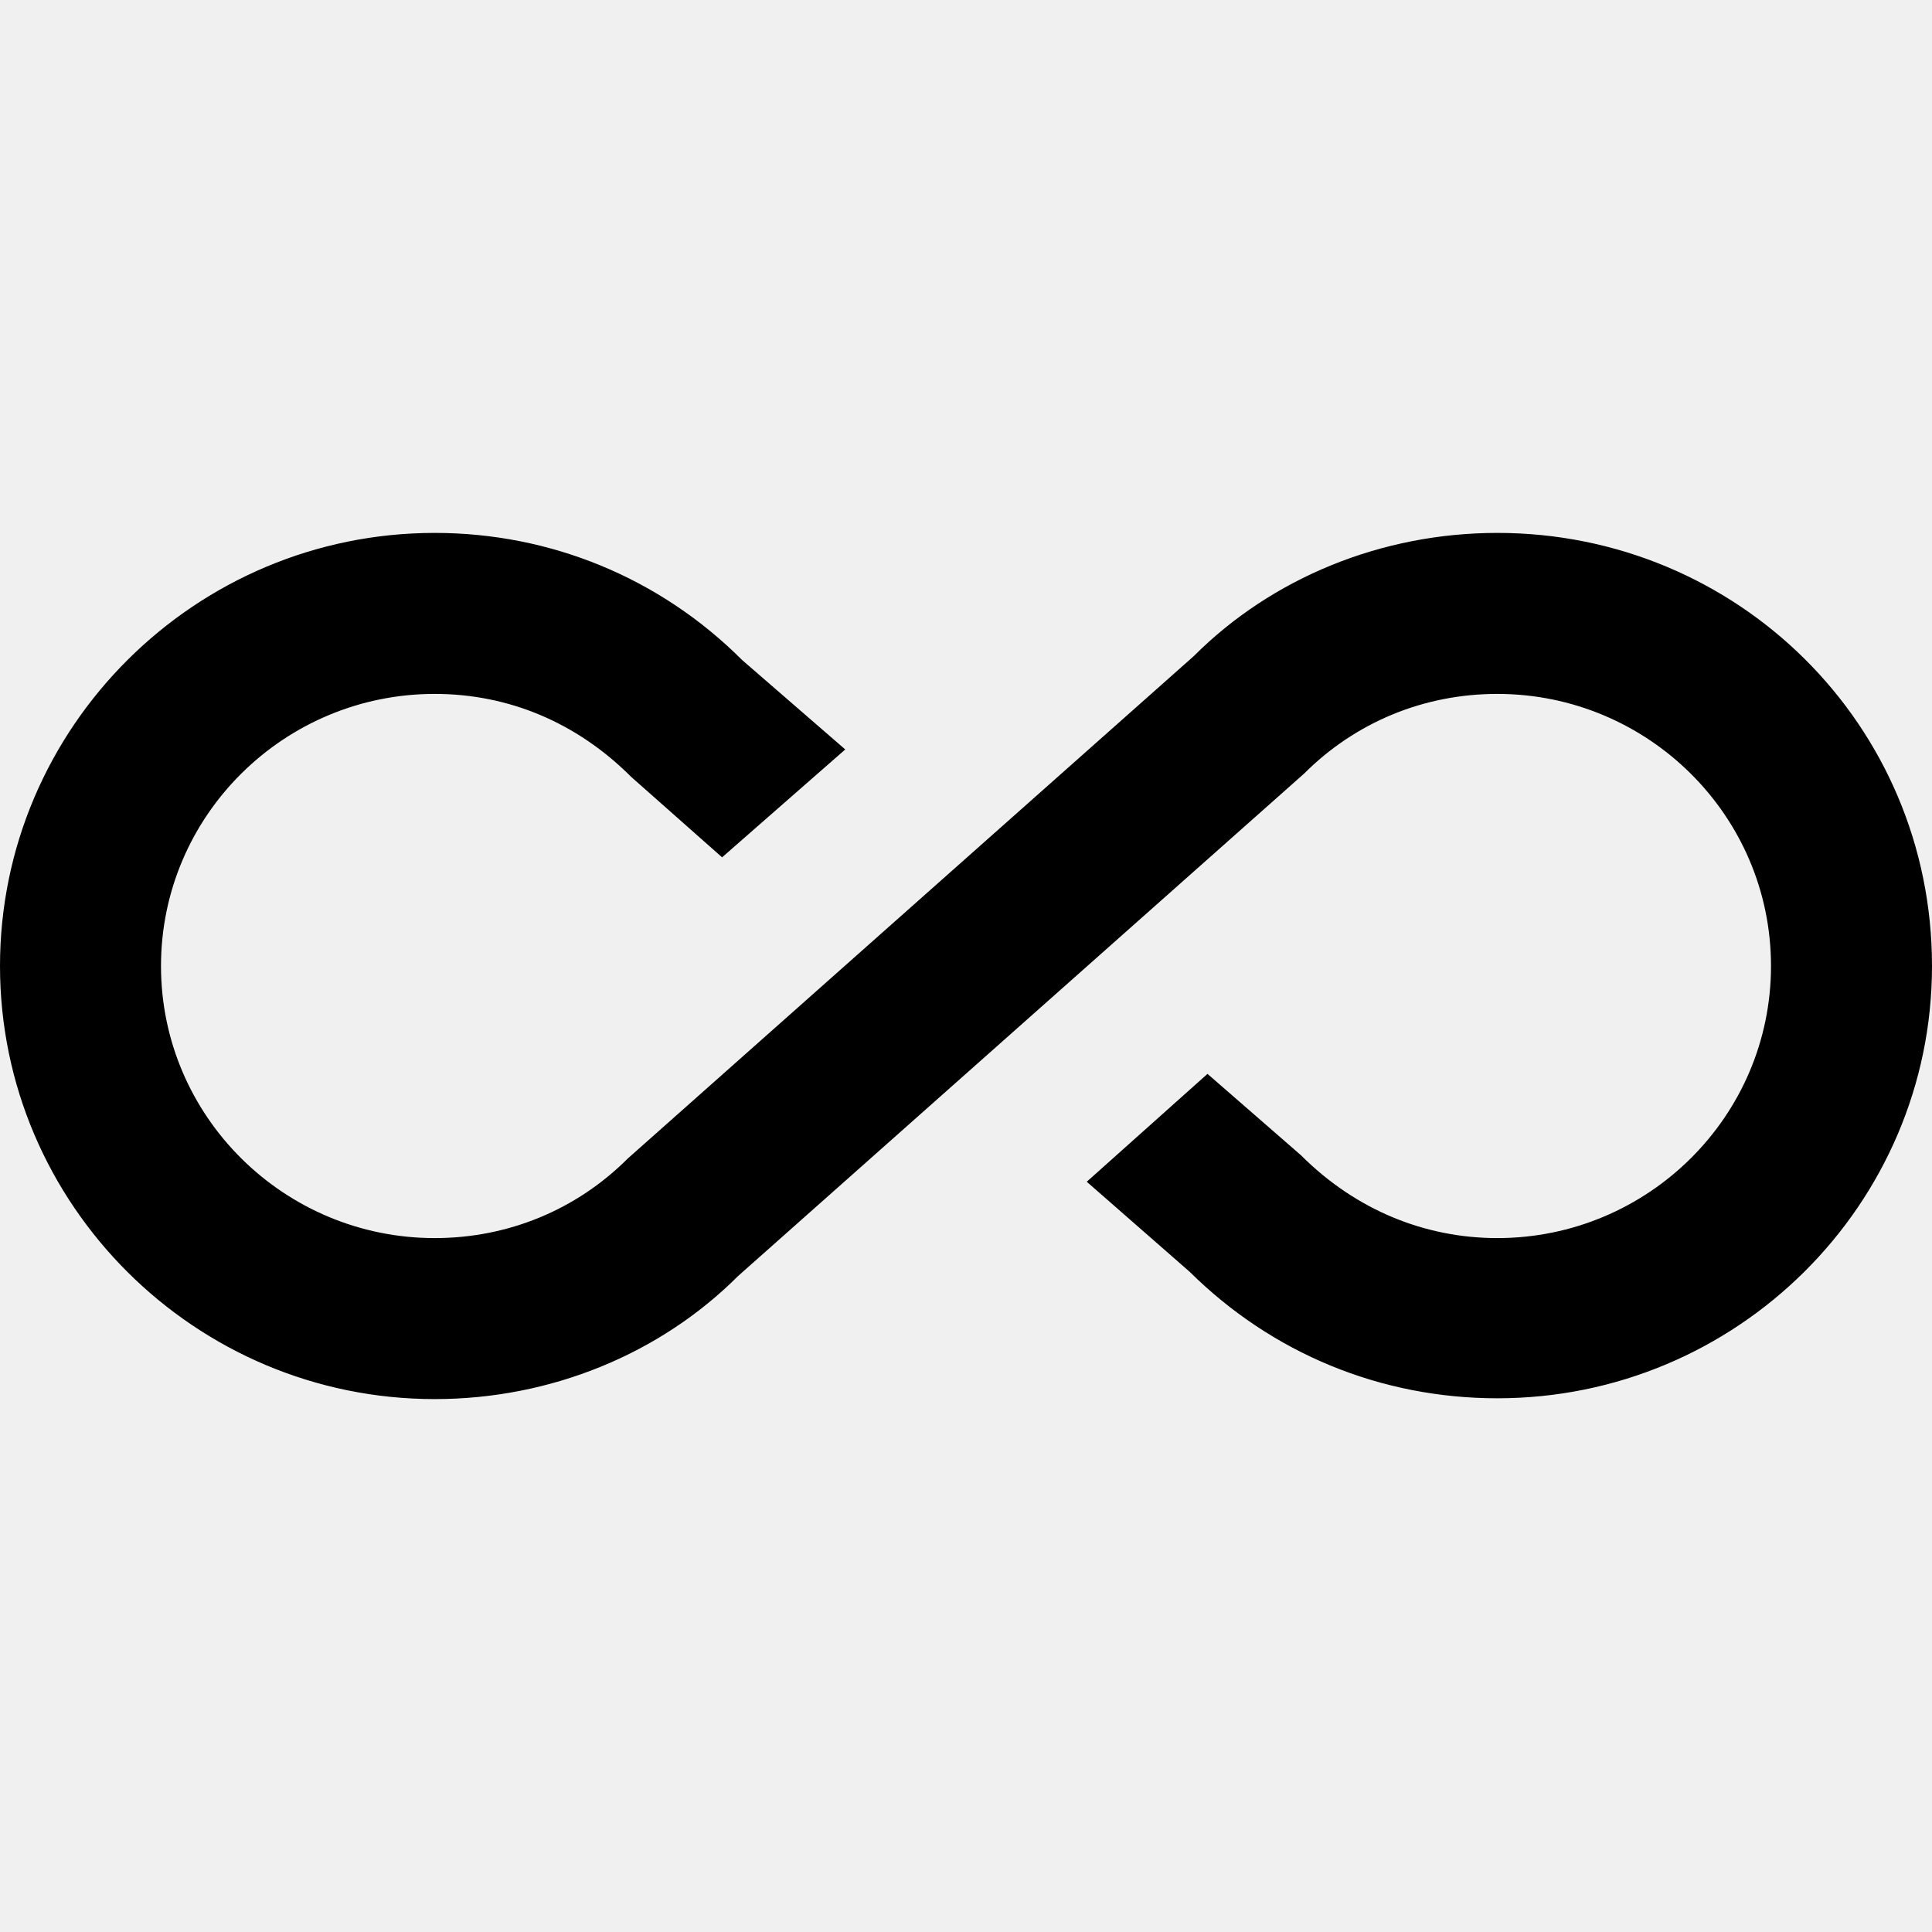
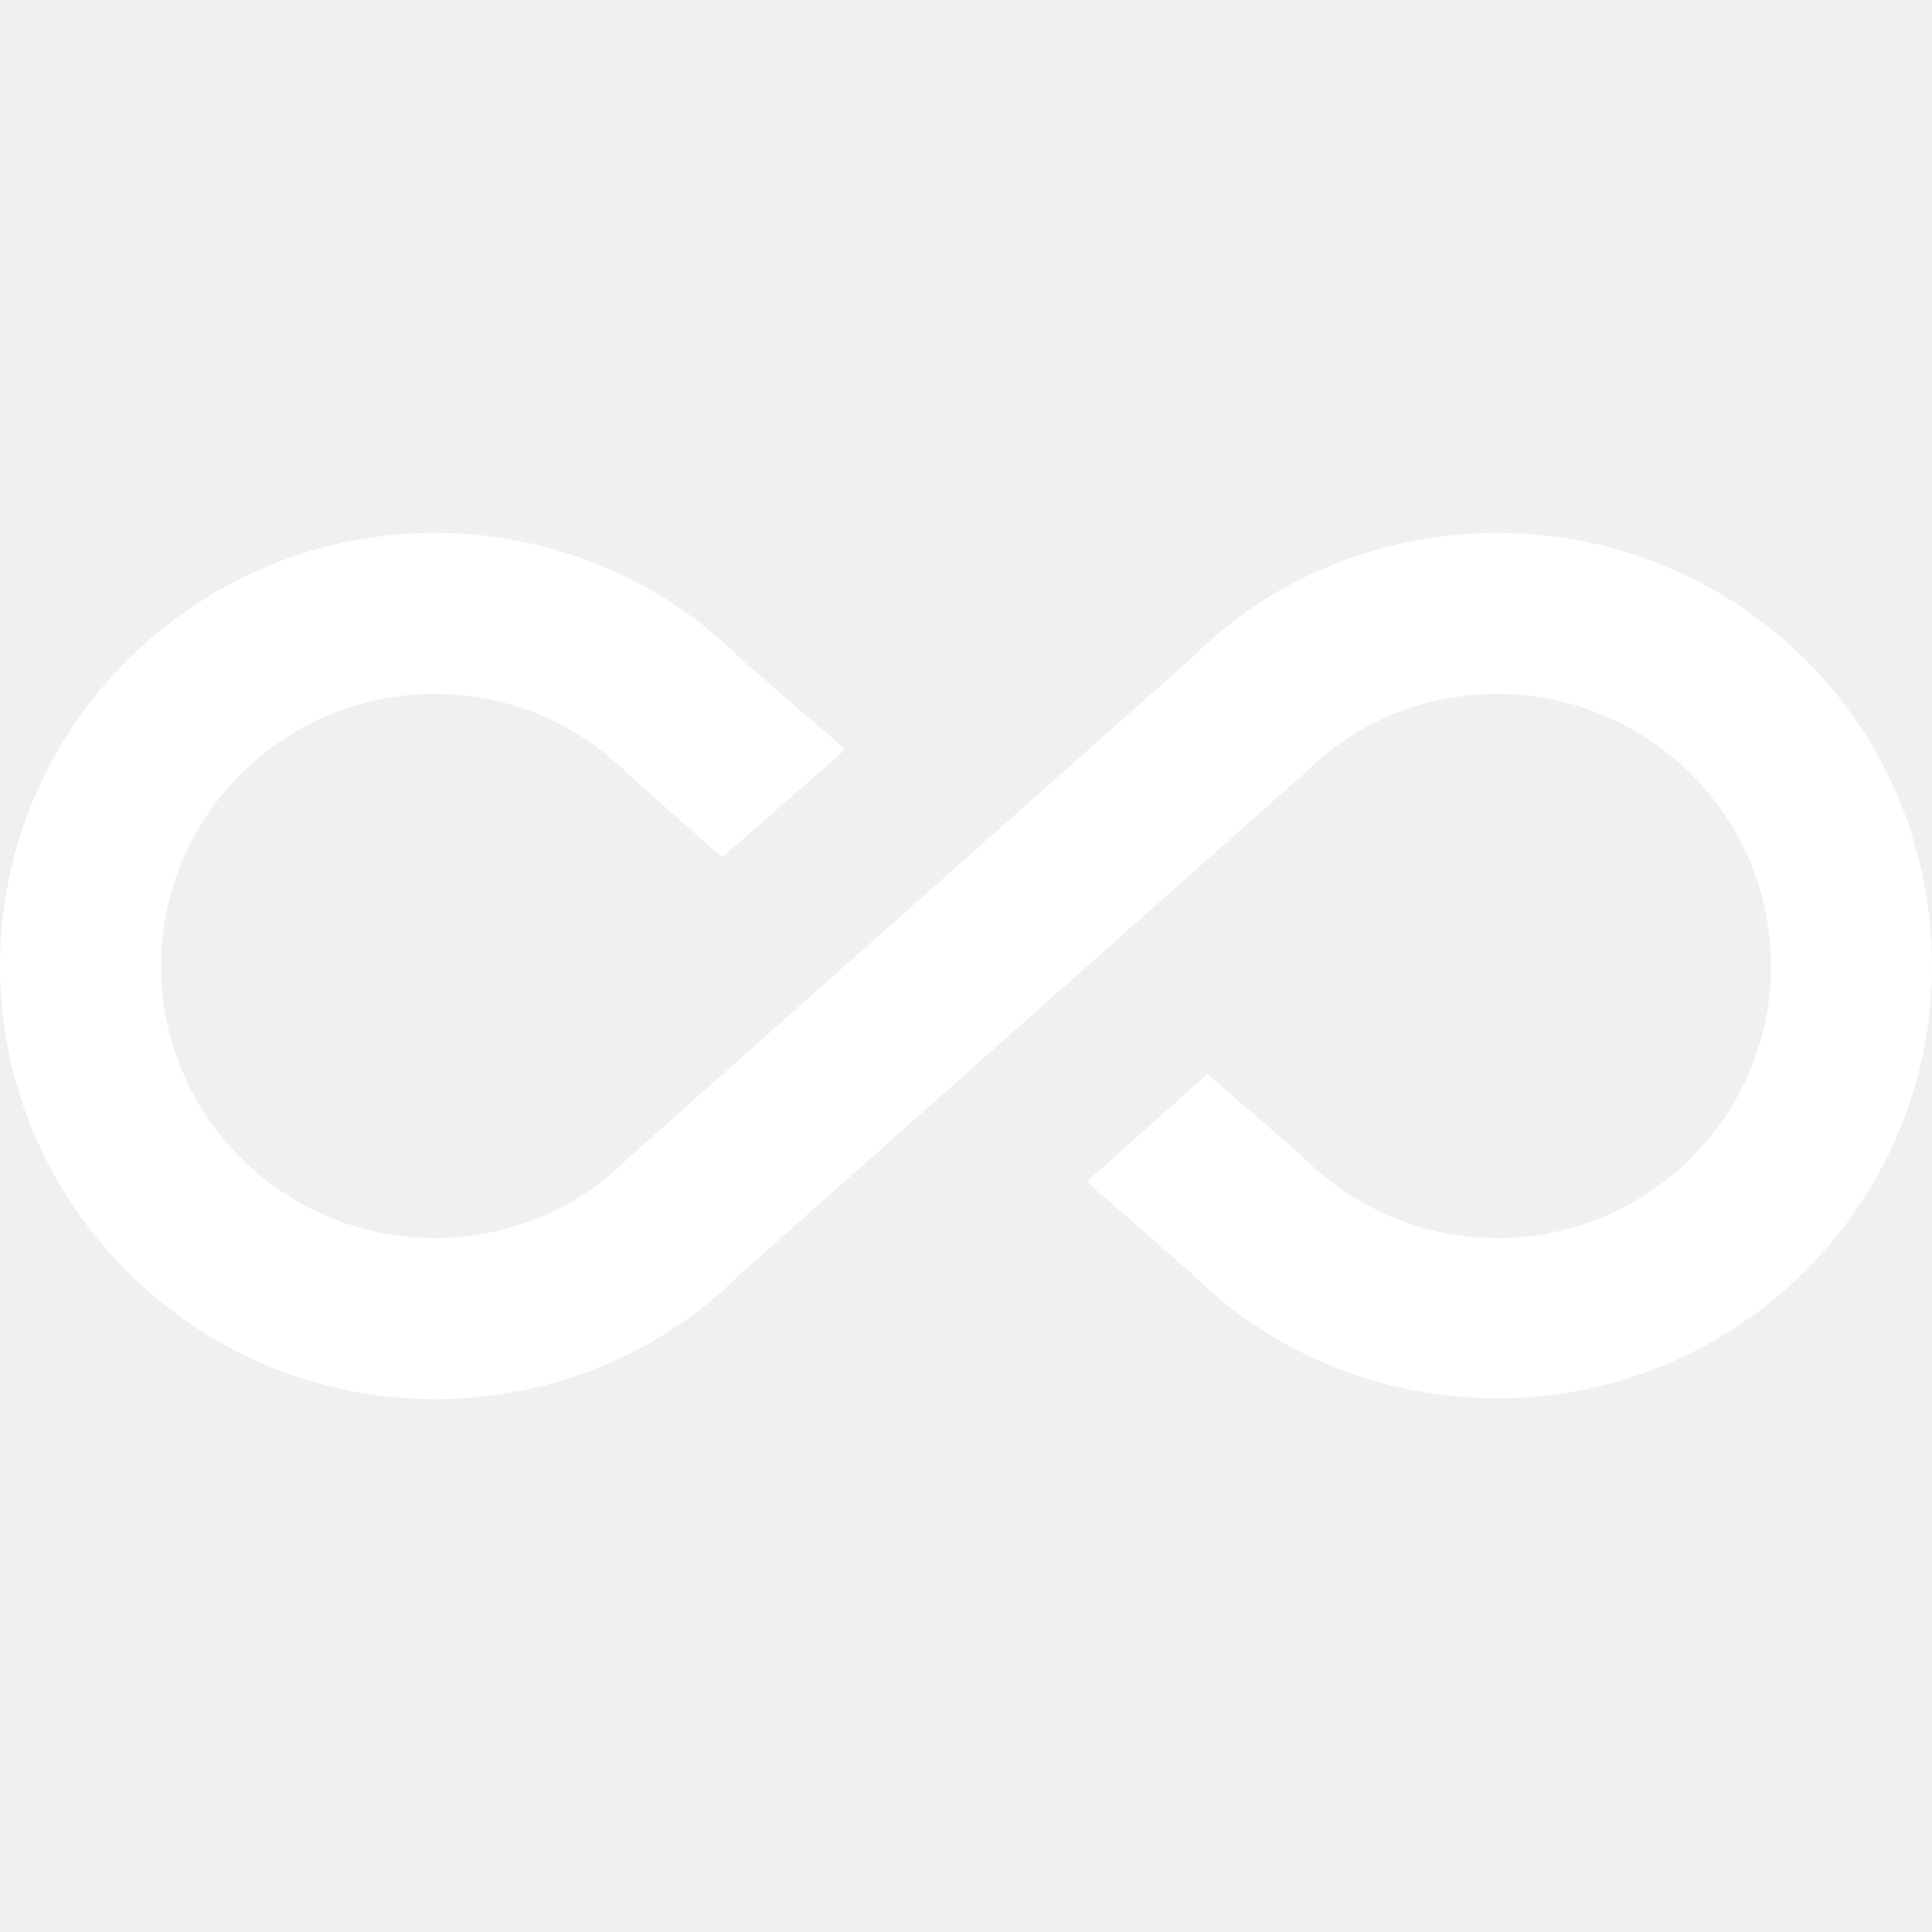
<svg xmlns="http://www.w3.org/2000/svg" viewBox="0 0 24 24">
-   <path d="M18.6,6.62C17.16,6.62 15.8,7.18 14.83,8.15L7.8,14.39C7.16,15.03 6.31,15.38 5.4,15.38C3.53,15.38 2,13.87 2,12C2,10.13 3.53,8.62 5.4,8.62C6.31,8.62 7.16,8.97 7.84,9.65L8.97,10.65L10.5,9.31L9.22,8.2C8.2,7.18 6.84,6.62 5.4,6.62C2.42,6.62 0,9.04 0,12C0,14.96 2.42,17.38 5.4,17.38C6.84,17.38 8.2,16.82 9.17,15.85L16.2,9.61C16.84,8.97 17.69,8.62 18.6,8.62C20.47,8.62 22,10.13 22,12C22,13.87 20.47,15.38 18.6,15.38C17.7,15.38 16.84,15.03 16.16,14.35L15,13.34L13.5,14.68L14.78,15.8C15.8,16.81 17.15,17.37 18.6,17.37C21.58,17.37 24,14.96 24,12C24,9 21.58,6.62 18.6,6.62Z" />
+   <path fill="#FFFFFF" d="M18.6,6.62C17.16,6.62 15.8,7.18 14.83,8.15L7.8,14.39C7.16,15.03 6.31,15.38 5.4,15.38C3.53,15.38 2,13.87 2,12C2,10.13 3.53,8.62 5.4,8.62C6.31,8.62 7.16,8.97 7.84,9.65L8.97,10.65L10.5,9.31L9.22,8.2C8.2,7.18 6.84,6.62 5.4,6.62C2.42,6.62 0,9.04 0,12C0,14.96 2.42,17.38 5.4,17.38C6.84,17.38 8.2,16.82 9.17,15.85L16.2,9.61C16.84,8.97 17.69,8.62 18.6,8.62C20.47,8.62 22,10.13 22,12C22,13.87 20.47,15.38 18.6,15.38C17.7,15.38 16.84,15.03 16.16,14.35L15,13.34L13.5,14.68L14.78,15.8C15.8,16.81 17.15,17.37 18.6,17.37C21.58,17.37 24,14.96 24,12C24,9 21.58,6.62 18.6,6.62Z" />
</svg>
